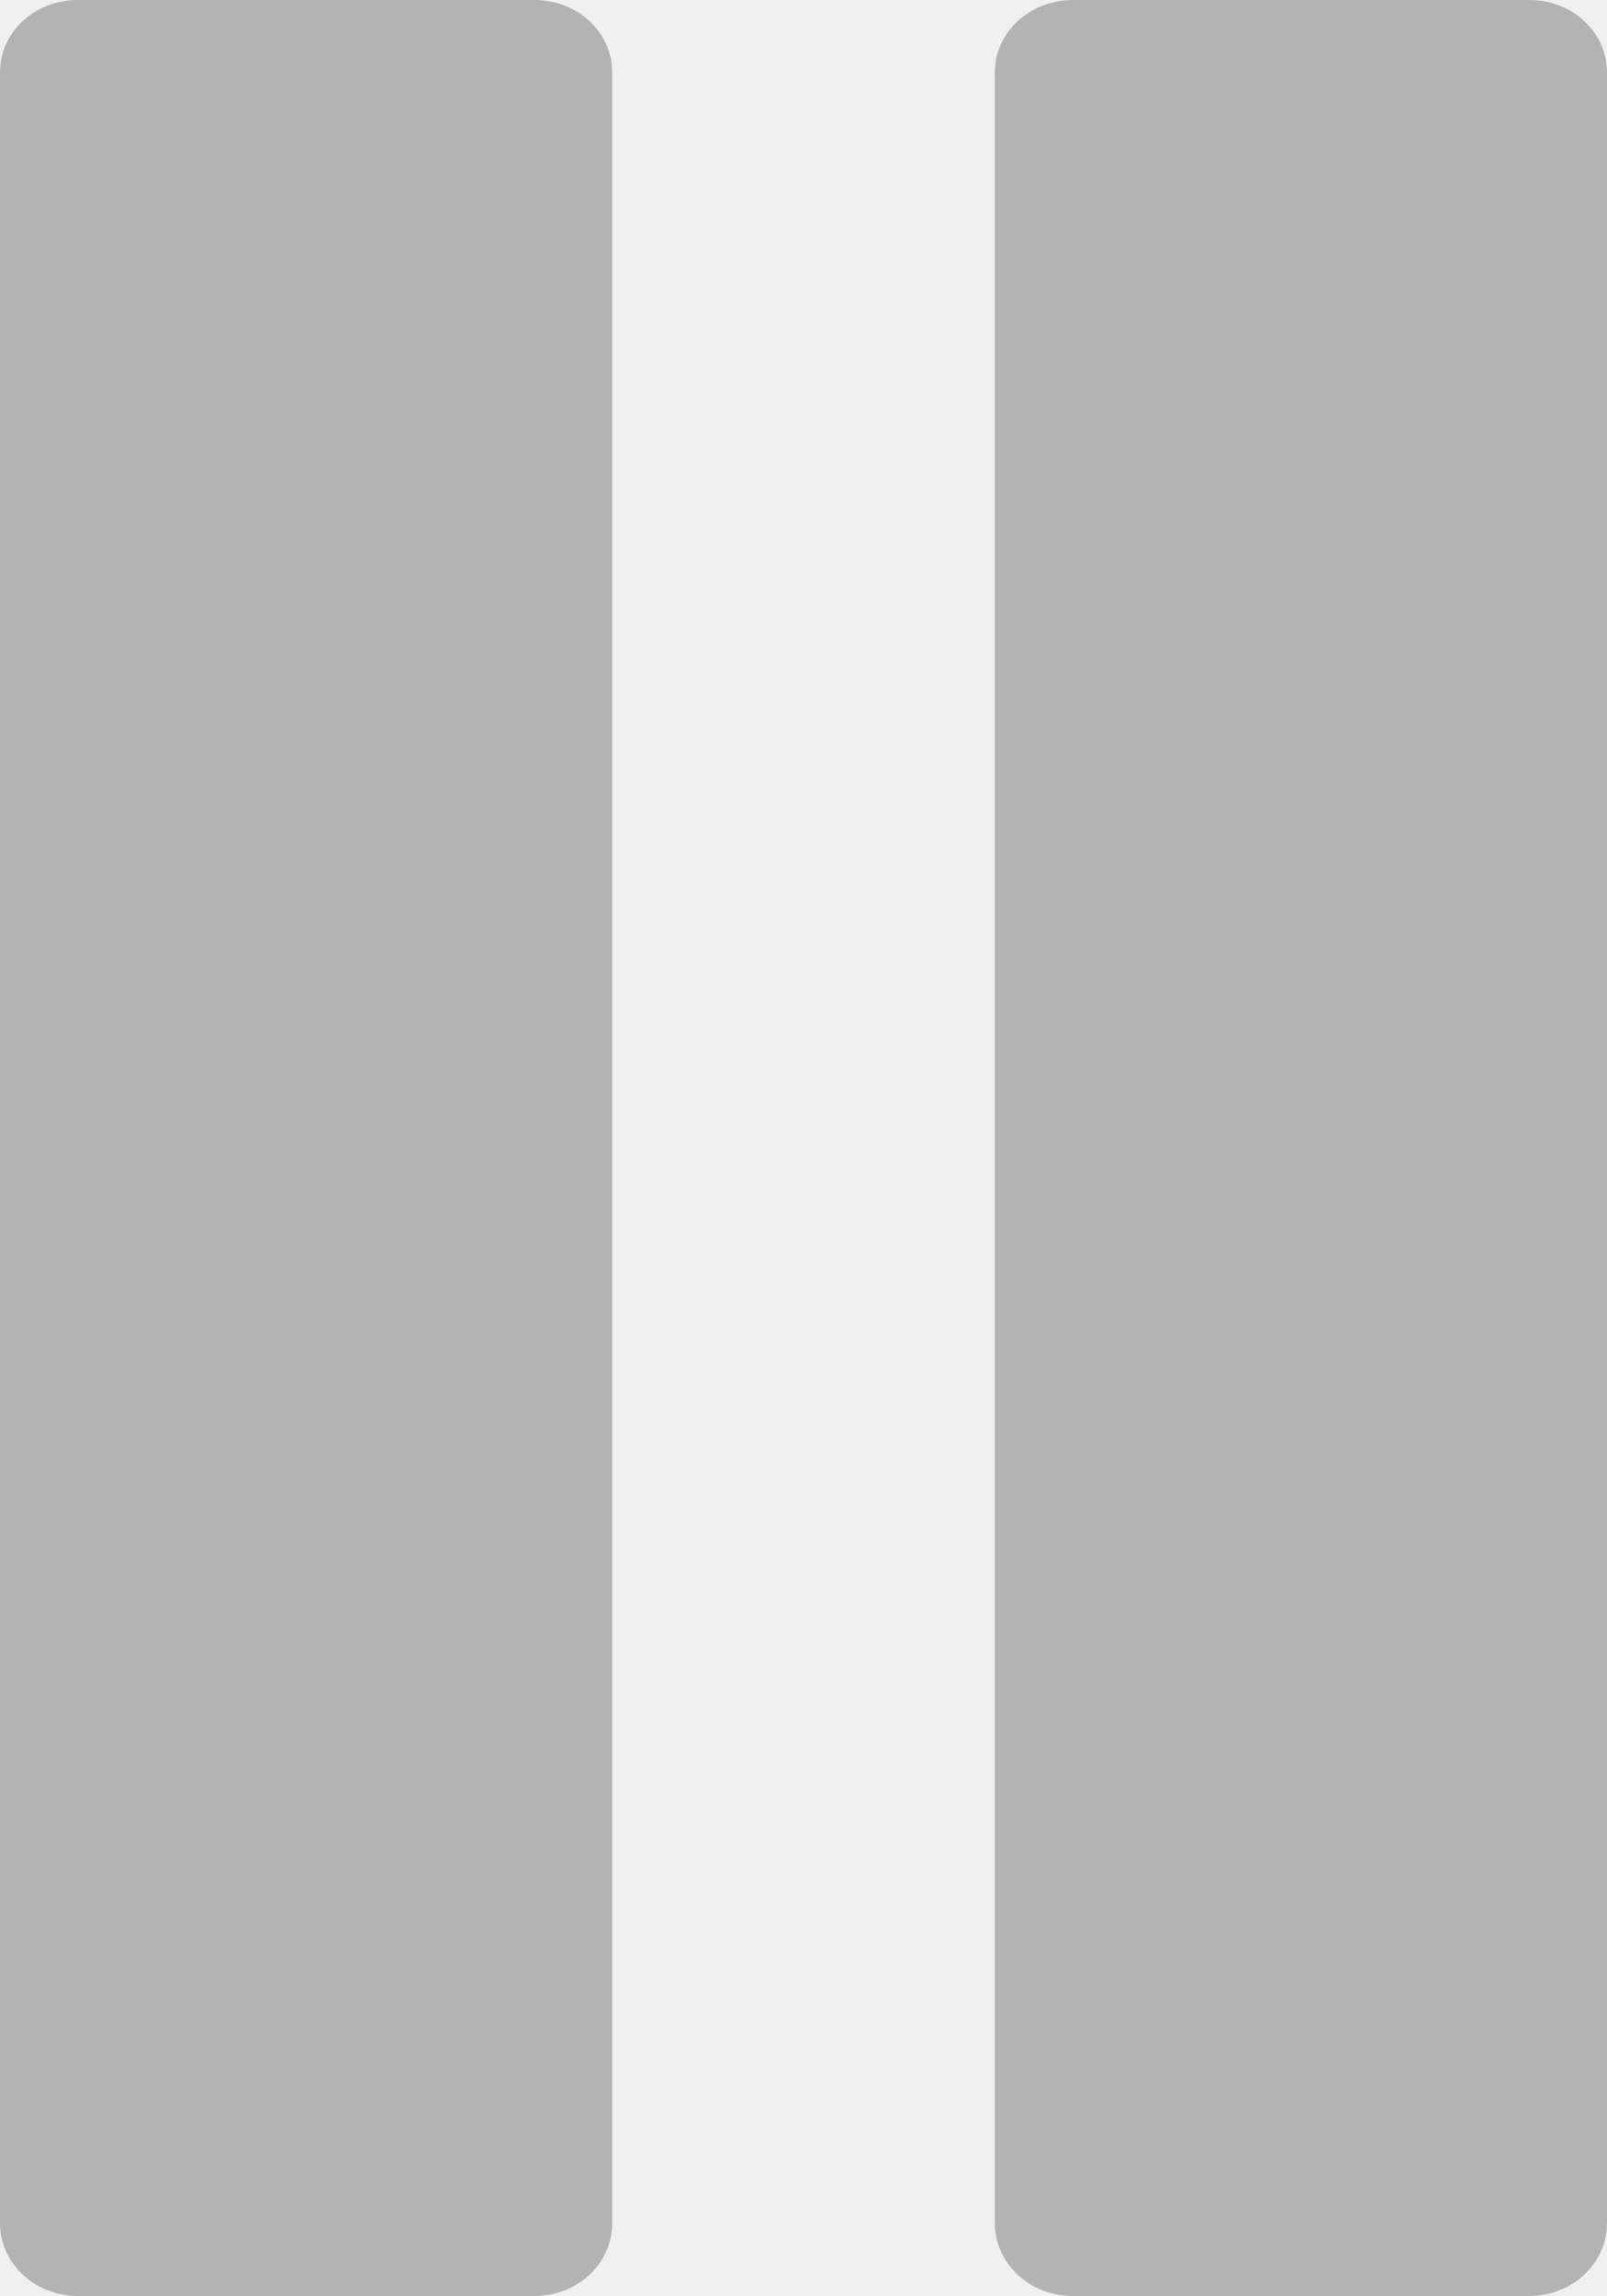
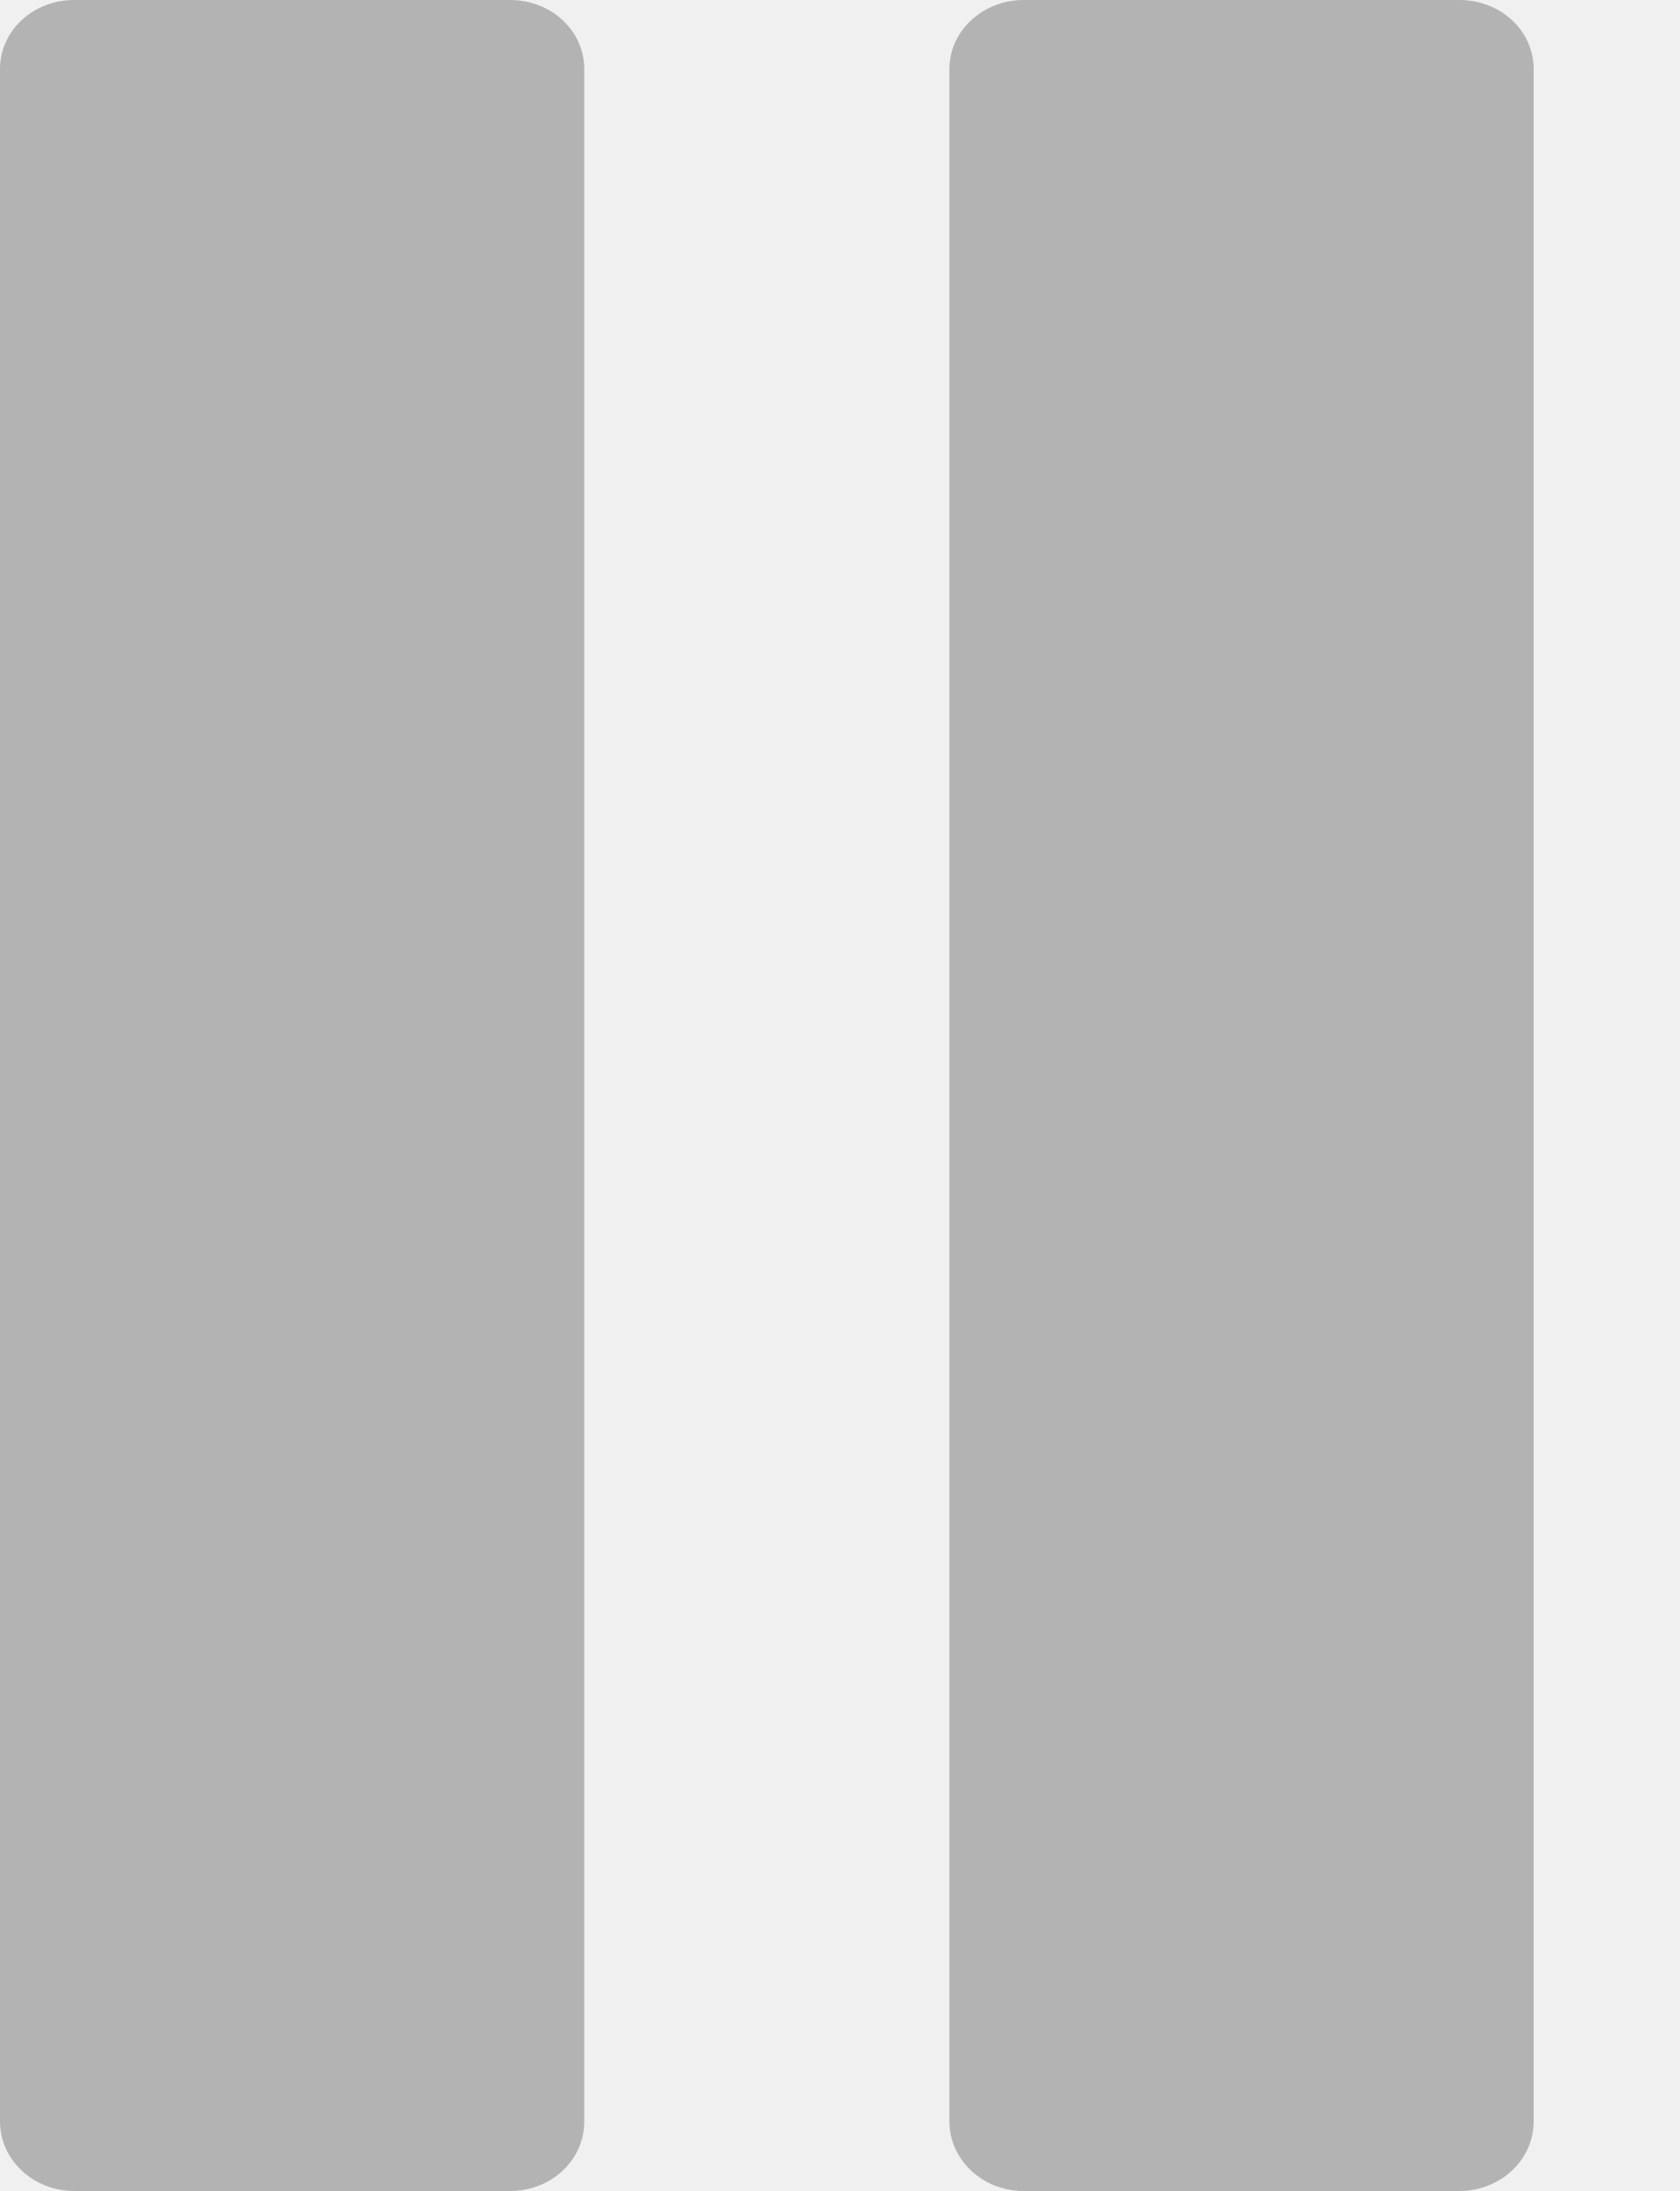
- <svg xmlns="http://www.w3.org/2000/svg" width="21" height="30" viewBox="0 0 21 30" fill="none">
-   <g clip-path="url(#clip0_1_22)">
-     <path d="M8 29.047V0.945C8 0.422 7.55 0 6.983 0H1.017C0.45 0 0 0.422 0 0.945V29.047C0 29.57 0.45 30 1.017 30H6.983C7.55 30 8 29.578 8 29.047Z" fill="#B3B3B3" />
-     <path d="M19.983 0H14.017C13.458 0 13 0.422 13 0.945V29.047C13 29.57 13.45 30 14.017 30H19.983C20.542 30 21 29.578 21 29.047V0.945C21 0.422 20.55 0 19.983 0Z" fill="#B3B3B3" />
-   </g>
-   <defs>
-     <clipPath id="clip0_1_22">
-       <rect width="21" height="30" fill="white" />
-     </clipPath>
-   </defs>
+ <svg xmlns="http://www.w3.org/2000/svg" width="23" height="30" viewBox="0 0 23 30" fill="none">
+   <path d="M8 29.047V0.945C8 0.422 7.55 0 6.983 0H1.017C0.45 0 0 0.422 0 0.945V29.047C0 29.57 0.45 30 1.017 30H6.983C7.55 30 8 29.578 8 29.047Z" fill="#B3B3B3" />
+   <path d="M19.983 0H14.017C13.458 0 13 0.422 13 0.945V29.047C13 29.57 13.45 30 14.017 30H19.983C20.542 30 21 29.578 21 29.047V0.945C21 0.422 20.55 0 19.983 0Z" fill="#B3B3B3" />
</svg>
